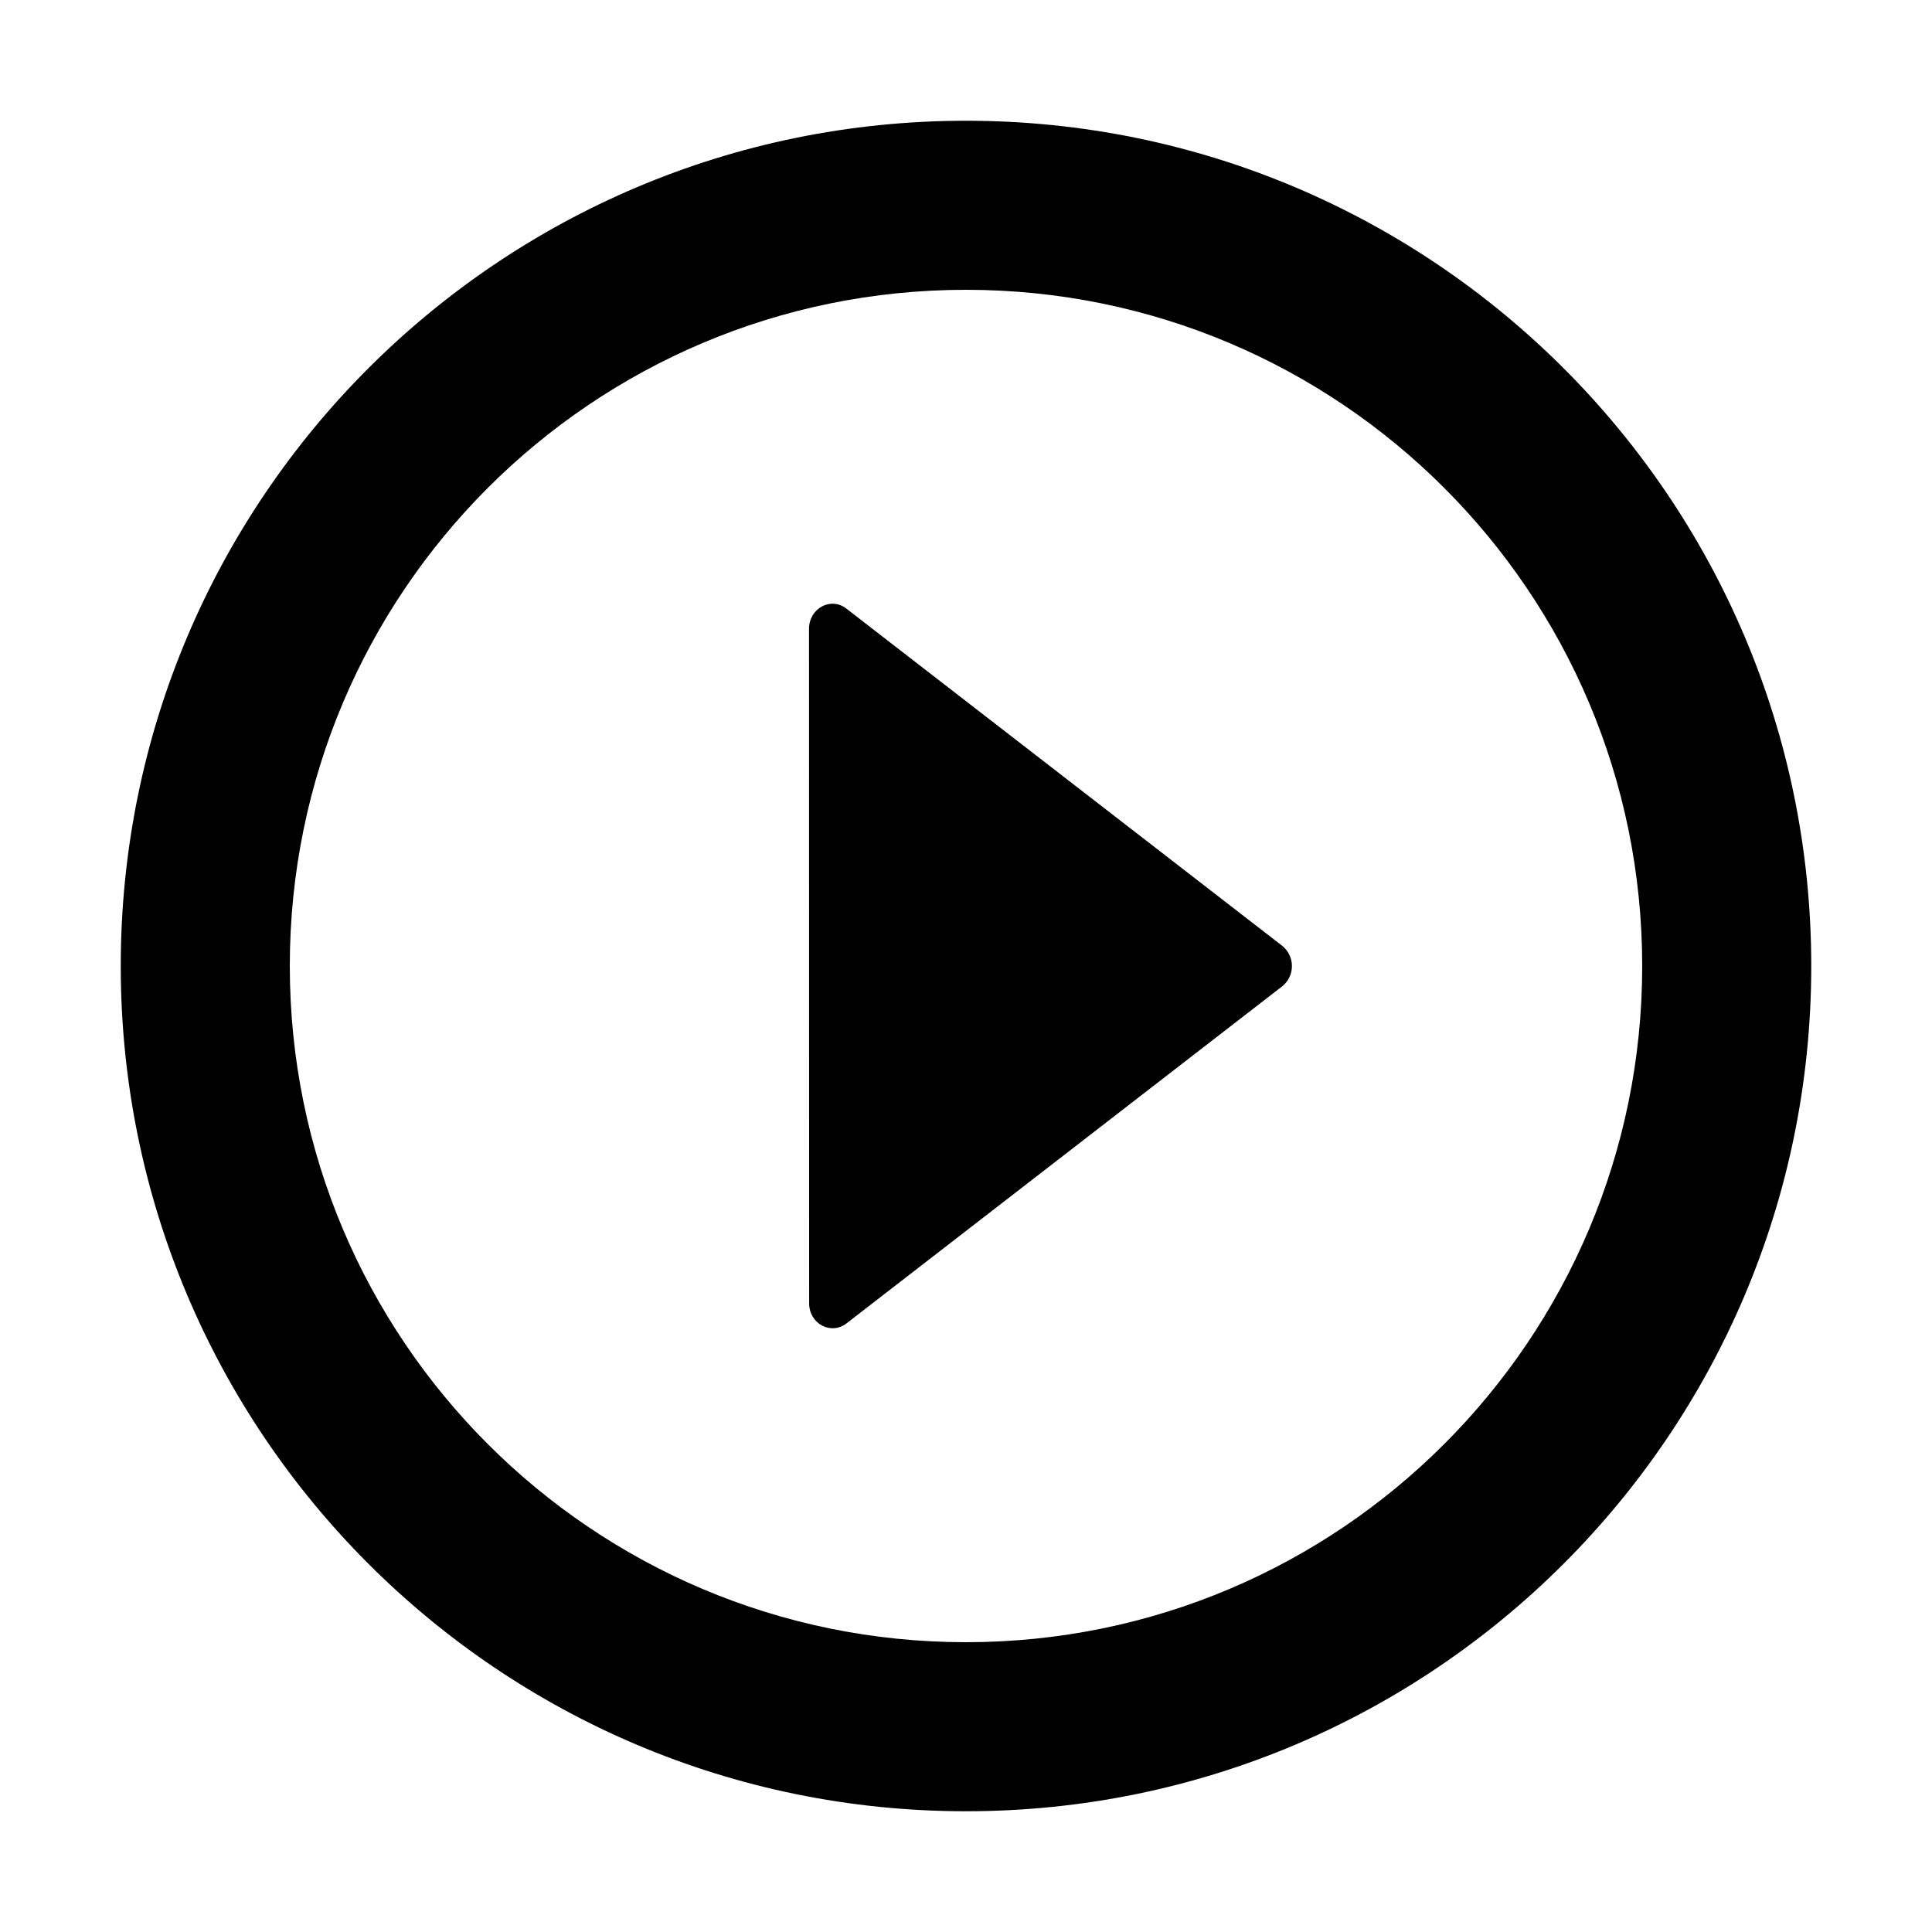
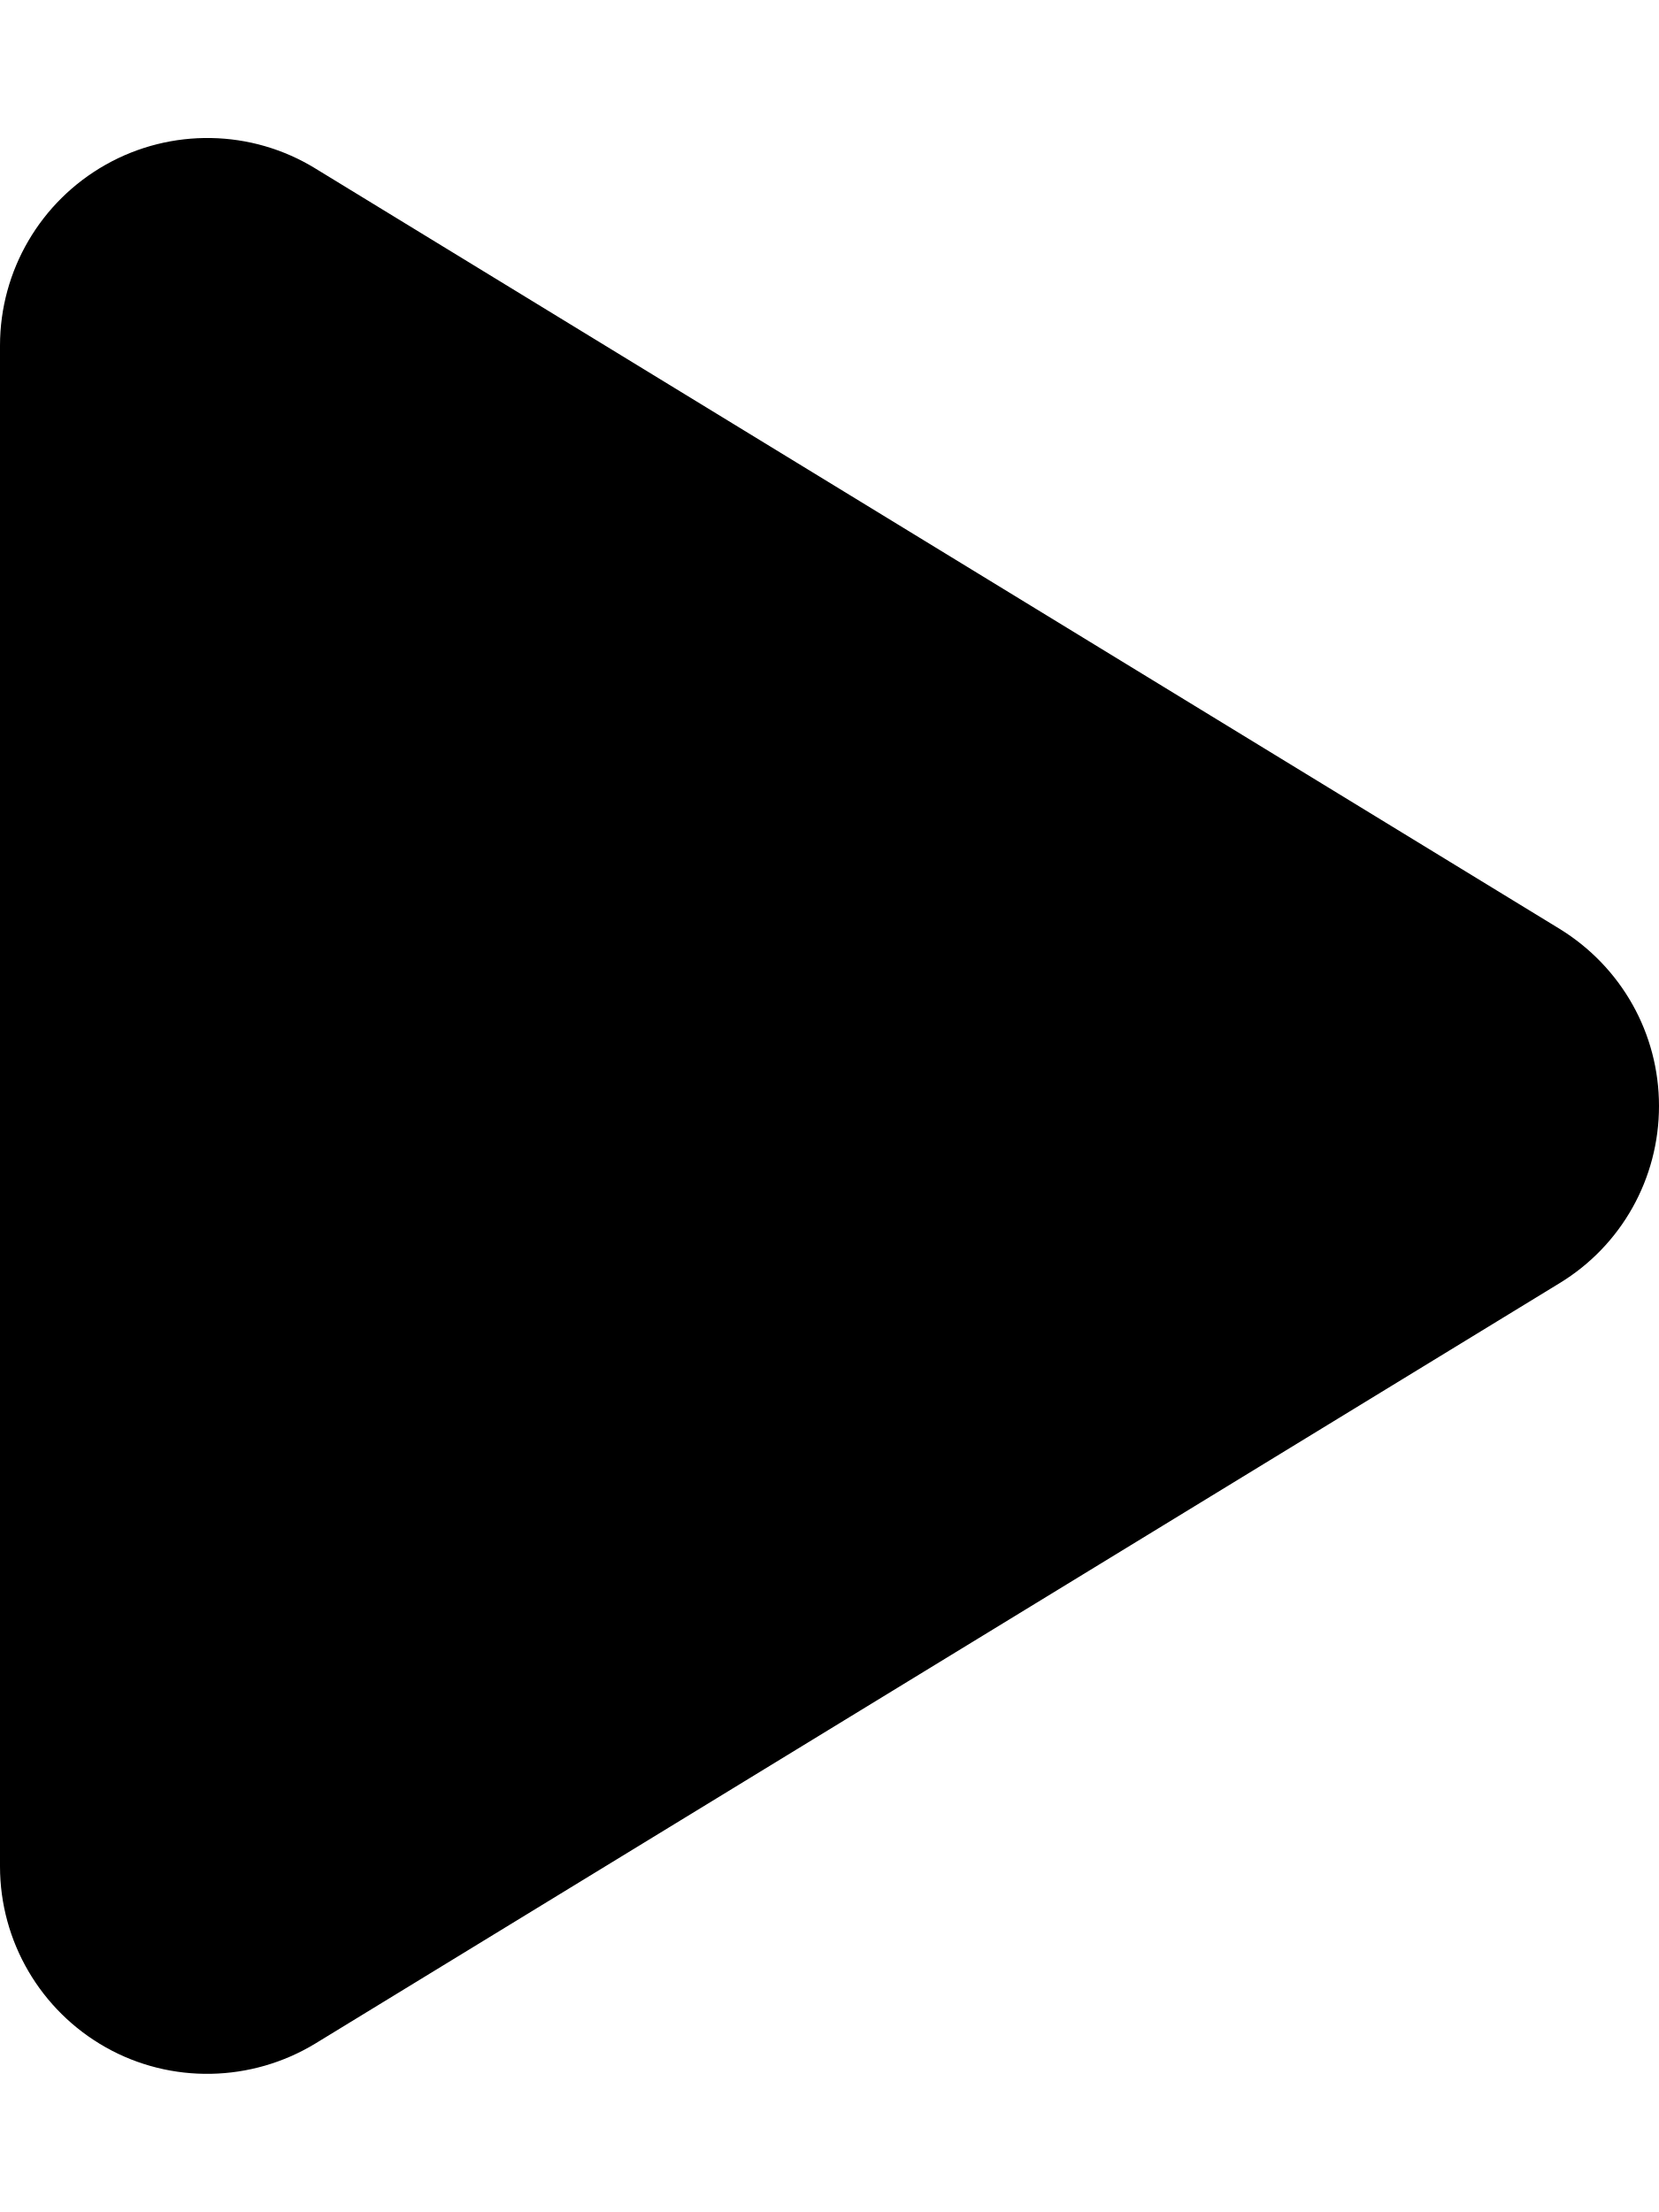
- <svg xmlns="http://www.w3.org/2000/svg" t="1722258759091" class="icon" viewBox="0 0 1024 1024" version="1.1" p-id="1545" width="200" height="200">
-   <path d="M512 64a448 448 0 1 1 0 896A448 448 0 0 1 512 64z m0 89.6a358.4 358.4 0 1 0 0 716.8A358.4 358.4 0 0 0 512 153.6zM428.8 333.312c0-10.88 11.52-17.152 19.776-10.752l231.04 178.752a13.76 13.76 0 0 1 0 21.44L448.64 701.44c-8.256 6.336-19.776 0.192-19.776-10.688z" p-id="1546" />
+ <svg xmlns="http://www.w3.org/2000/svg" viewBox="0 0 384 512">
+   <path d="M73 39c-14.8-9.1-33.4-9.4-48.5-.9S0 62.6 0 80L0 432c0 17.4 9.4 33.4 24.5 41.9s33.7 8.1 48.5-.9L361 297c14.3-8.7 23-24.2 23-41s-8.7-32.2-23-41L73 39z" />
</svg>
